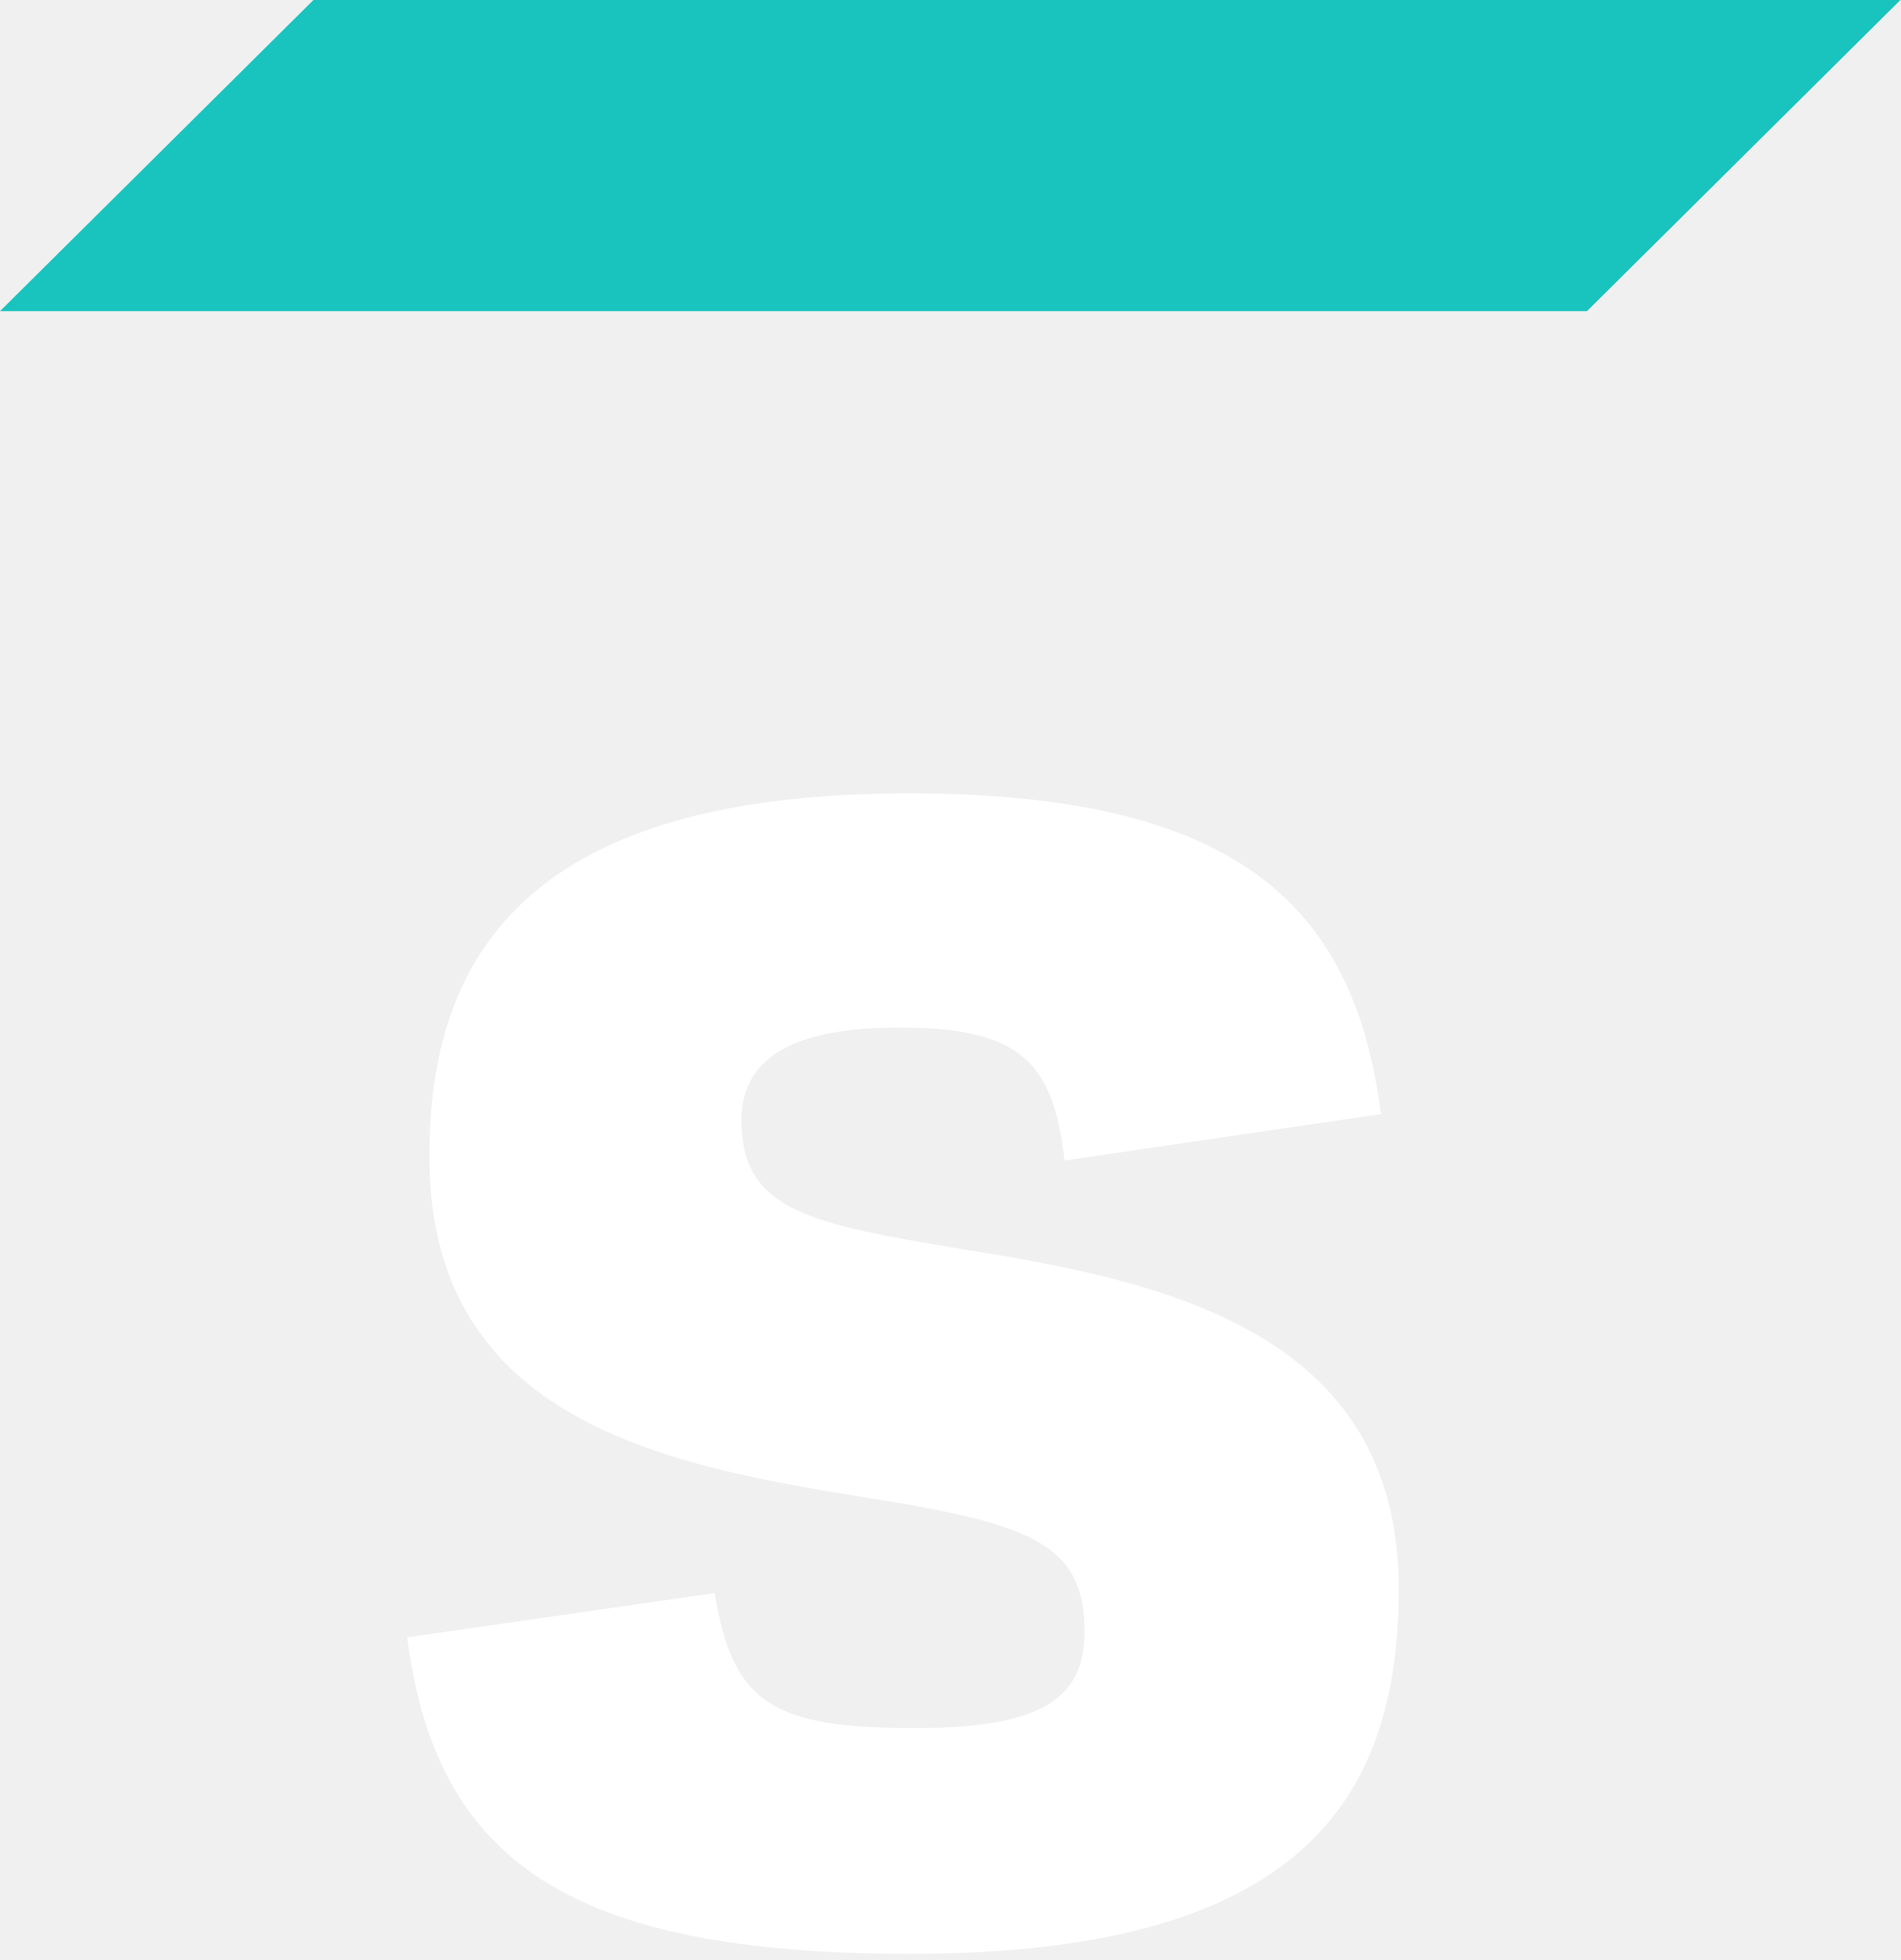
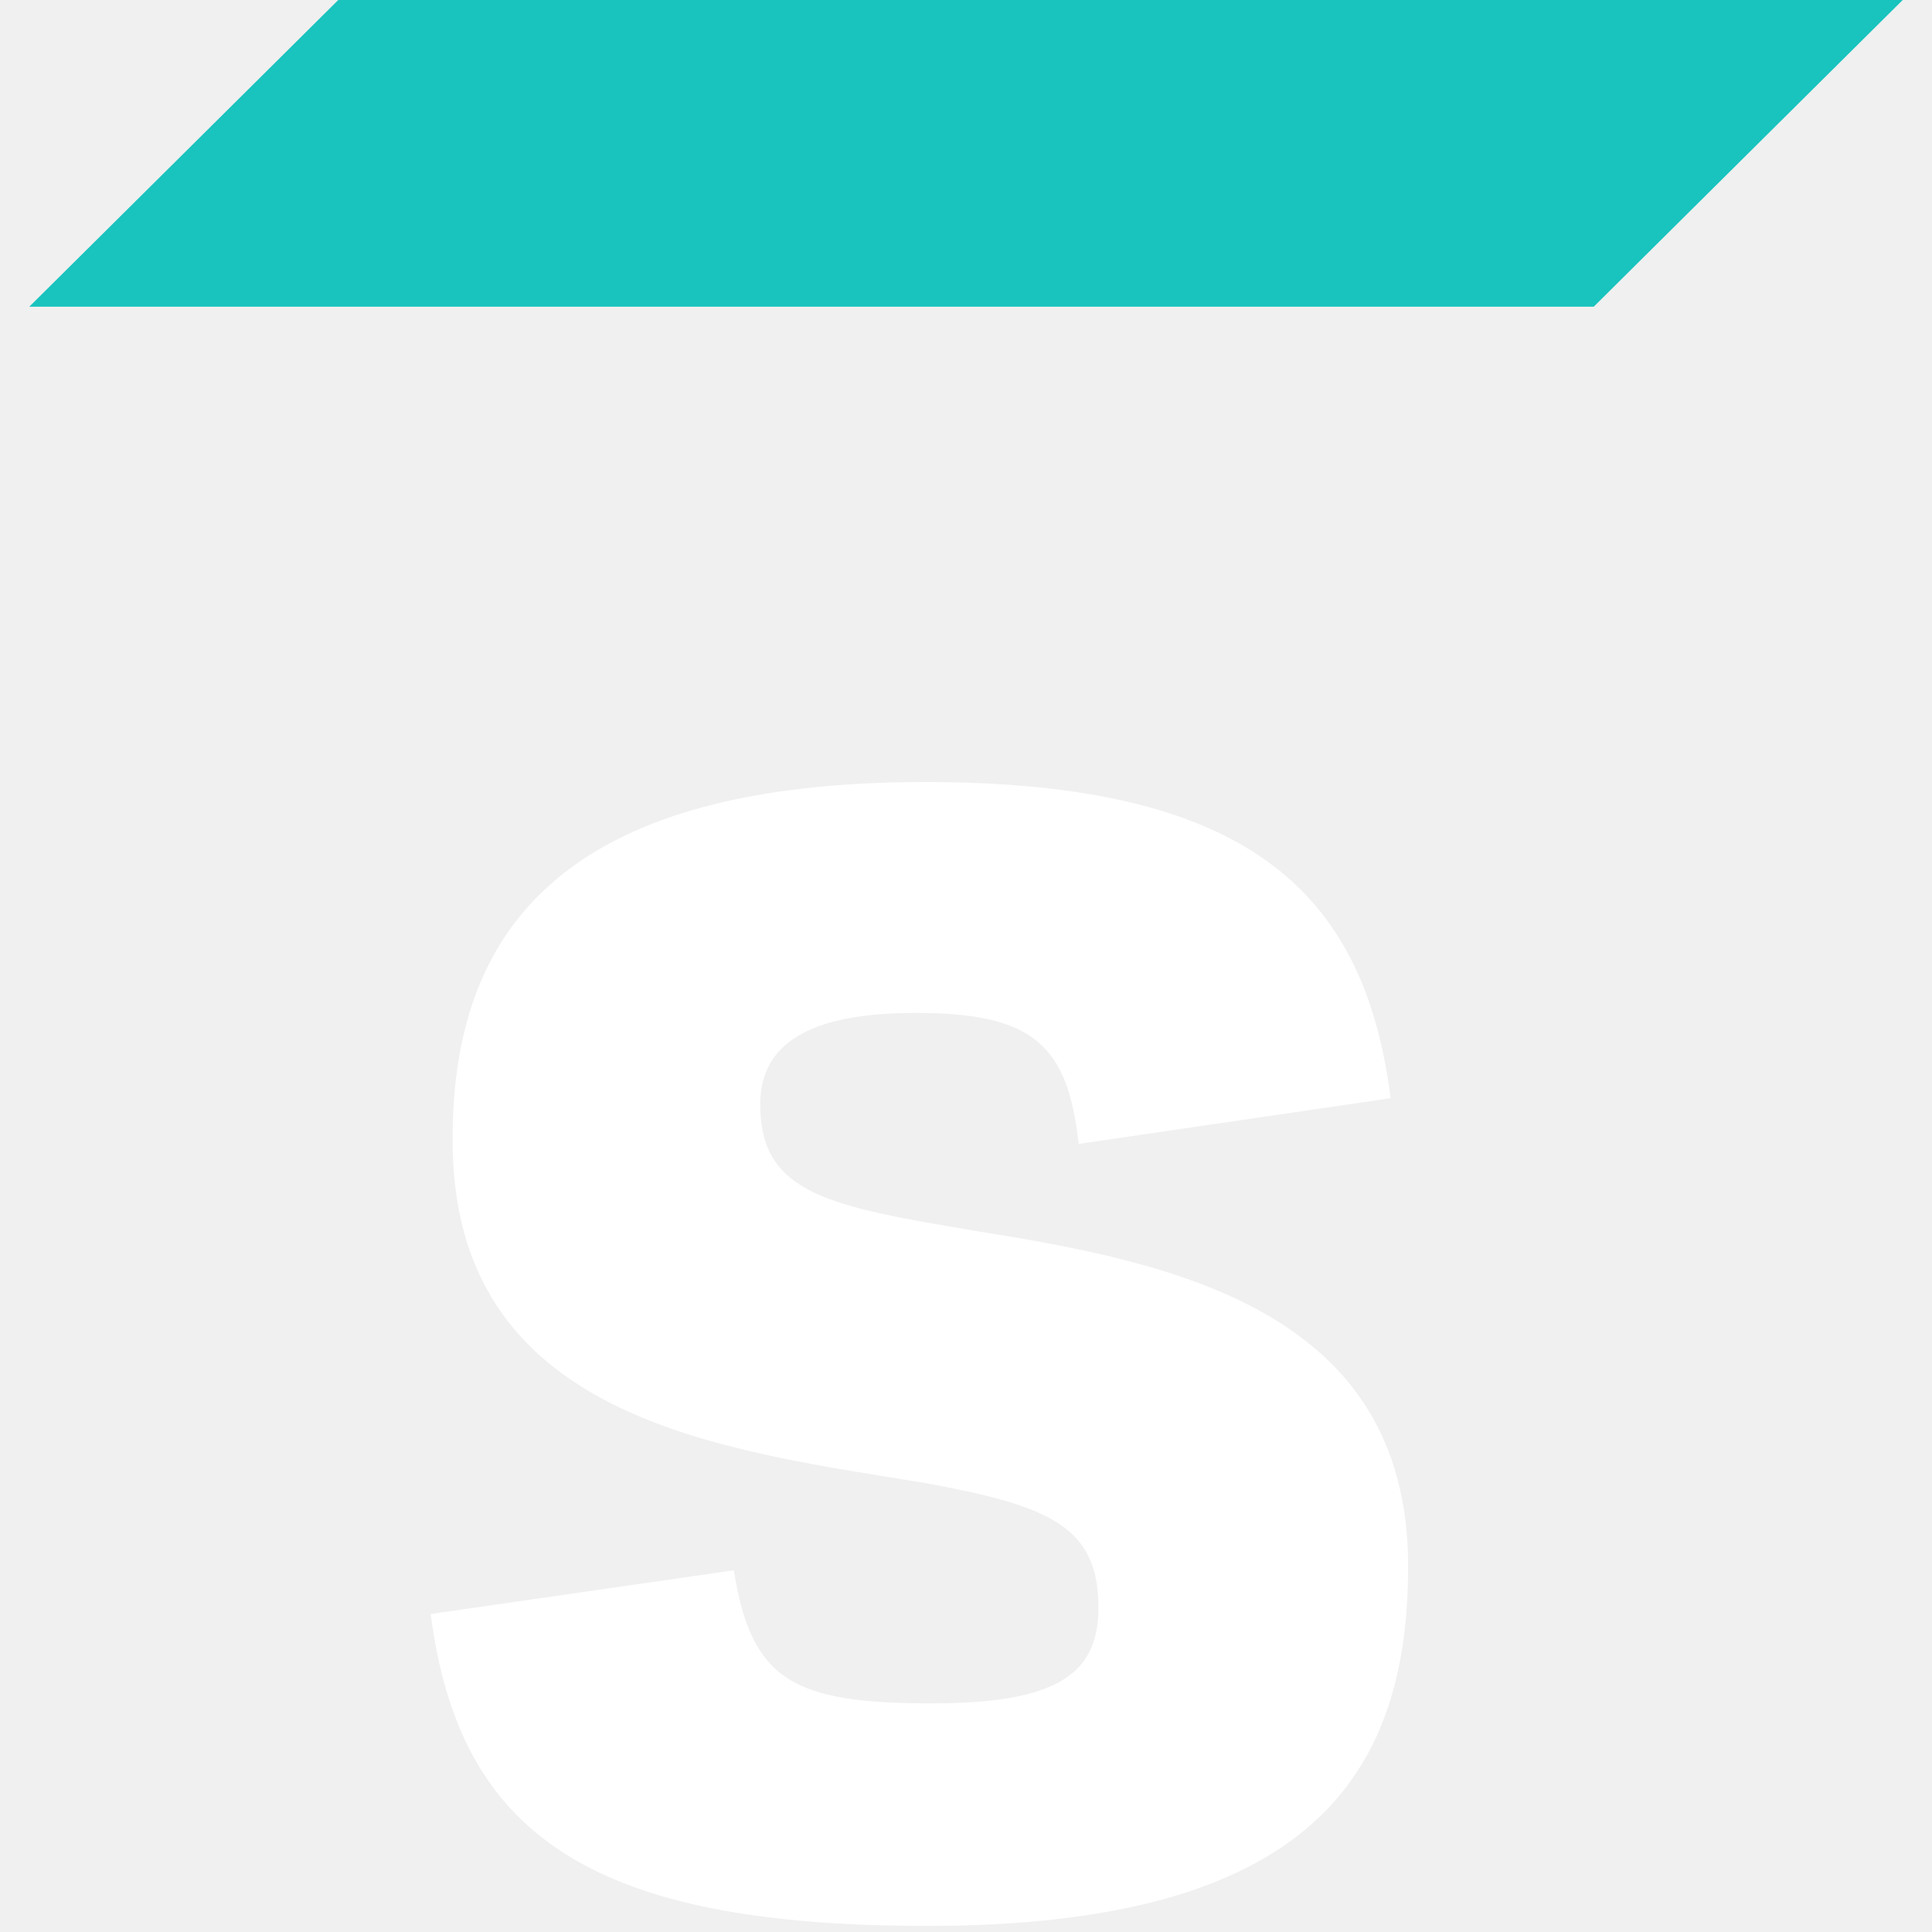
- <svg xmlns="http://www.w3.org/2000/svg" width="32" height="33" viewBox="0 0 32 33" fill="none">
+ <svg xmlns="http://www.w3.org/2000/svg" width="32" height="32" viewBox="0 0 32 33" fill="none">
  <path d="M26.722 5.239L1.90735e-06 5.239L5.278 -4.00543e-05L32 -4.00543e-05L26.722 5.239Z" fill="#19C3BE" />
  <path d="M15.336 32.896C21.901 32.896 23.552 30.303 23.552 26.751C23.552 22.381 19.538 21.564 16.199 21.031C13.648 20.605 12.485 20.392 12.485 18.864C12.485 17.727 13.498 17.301 15.148 17.301C17.174 17.301 17.737 17.87 17.925 19.539L23.252 18.758C22.802 15.17 20.738 13.358 15.298 13.358C9.333 13.358 7.232 15.703 7.232 19.433C7.195 24.264 11.847 24.761 15.298 25.33C17.437 25.721 18.262 26.076 18.262 27.461C18.262 28.598 17.549 29.095 15.411 29.095C13.047 29.095 12.335 28.705 12.034 26.822L6.857 27.568C7.345 31.369 9.633 32.896 15.336 32.896Z" fill="white" />
</svg>
